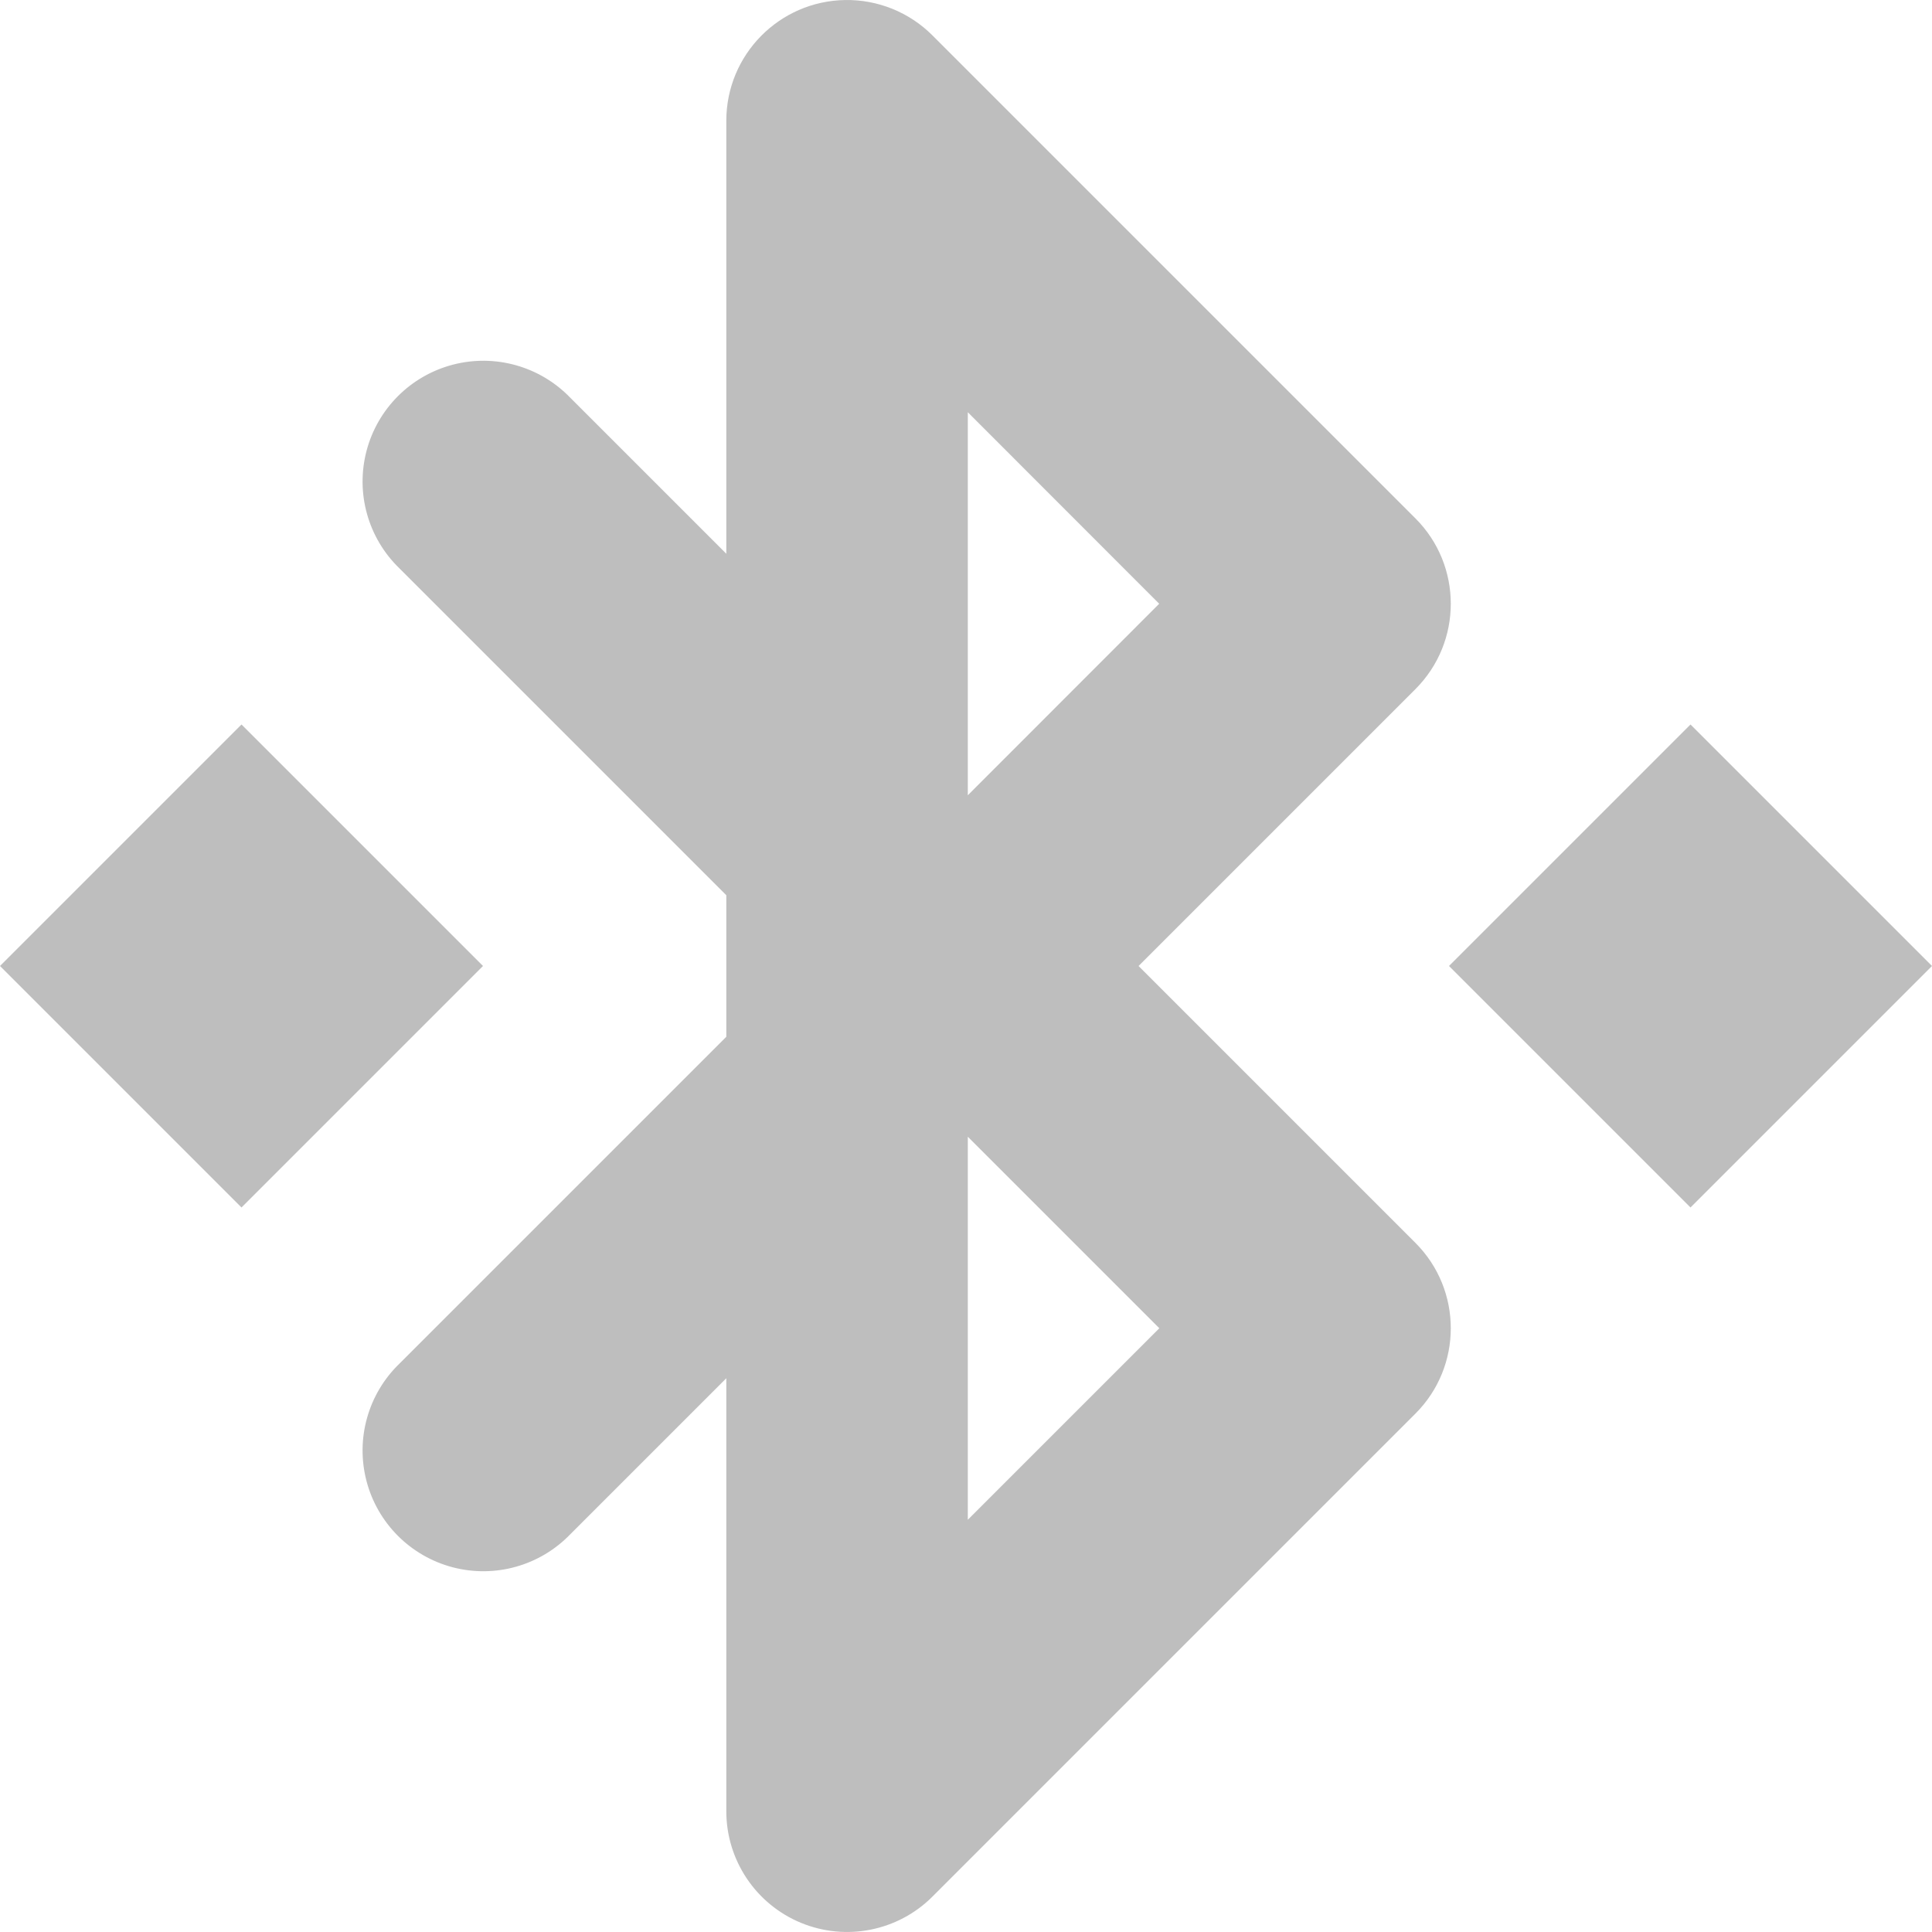
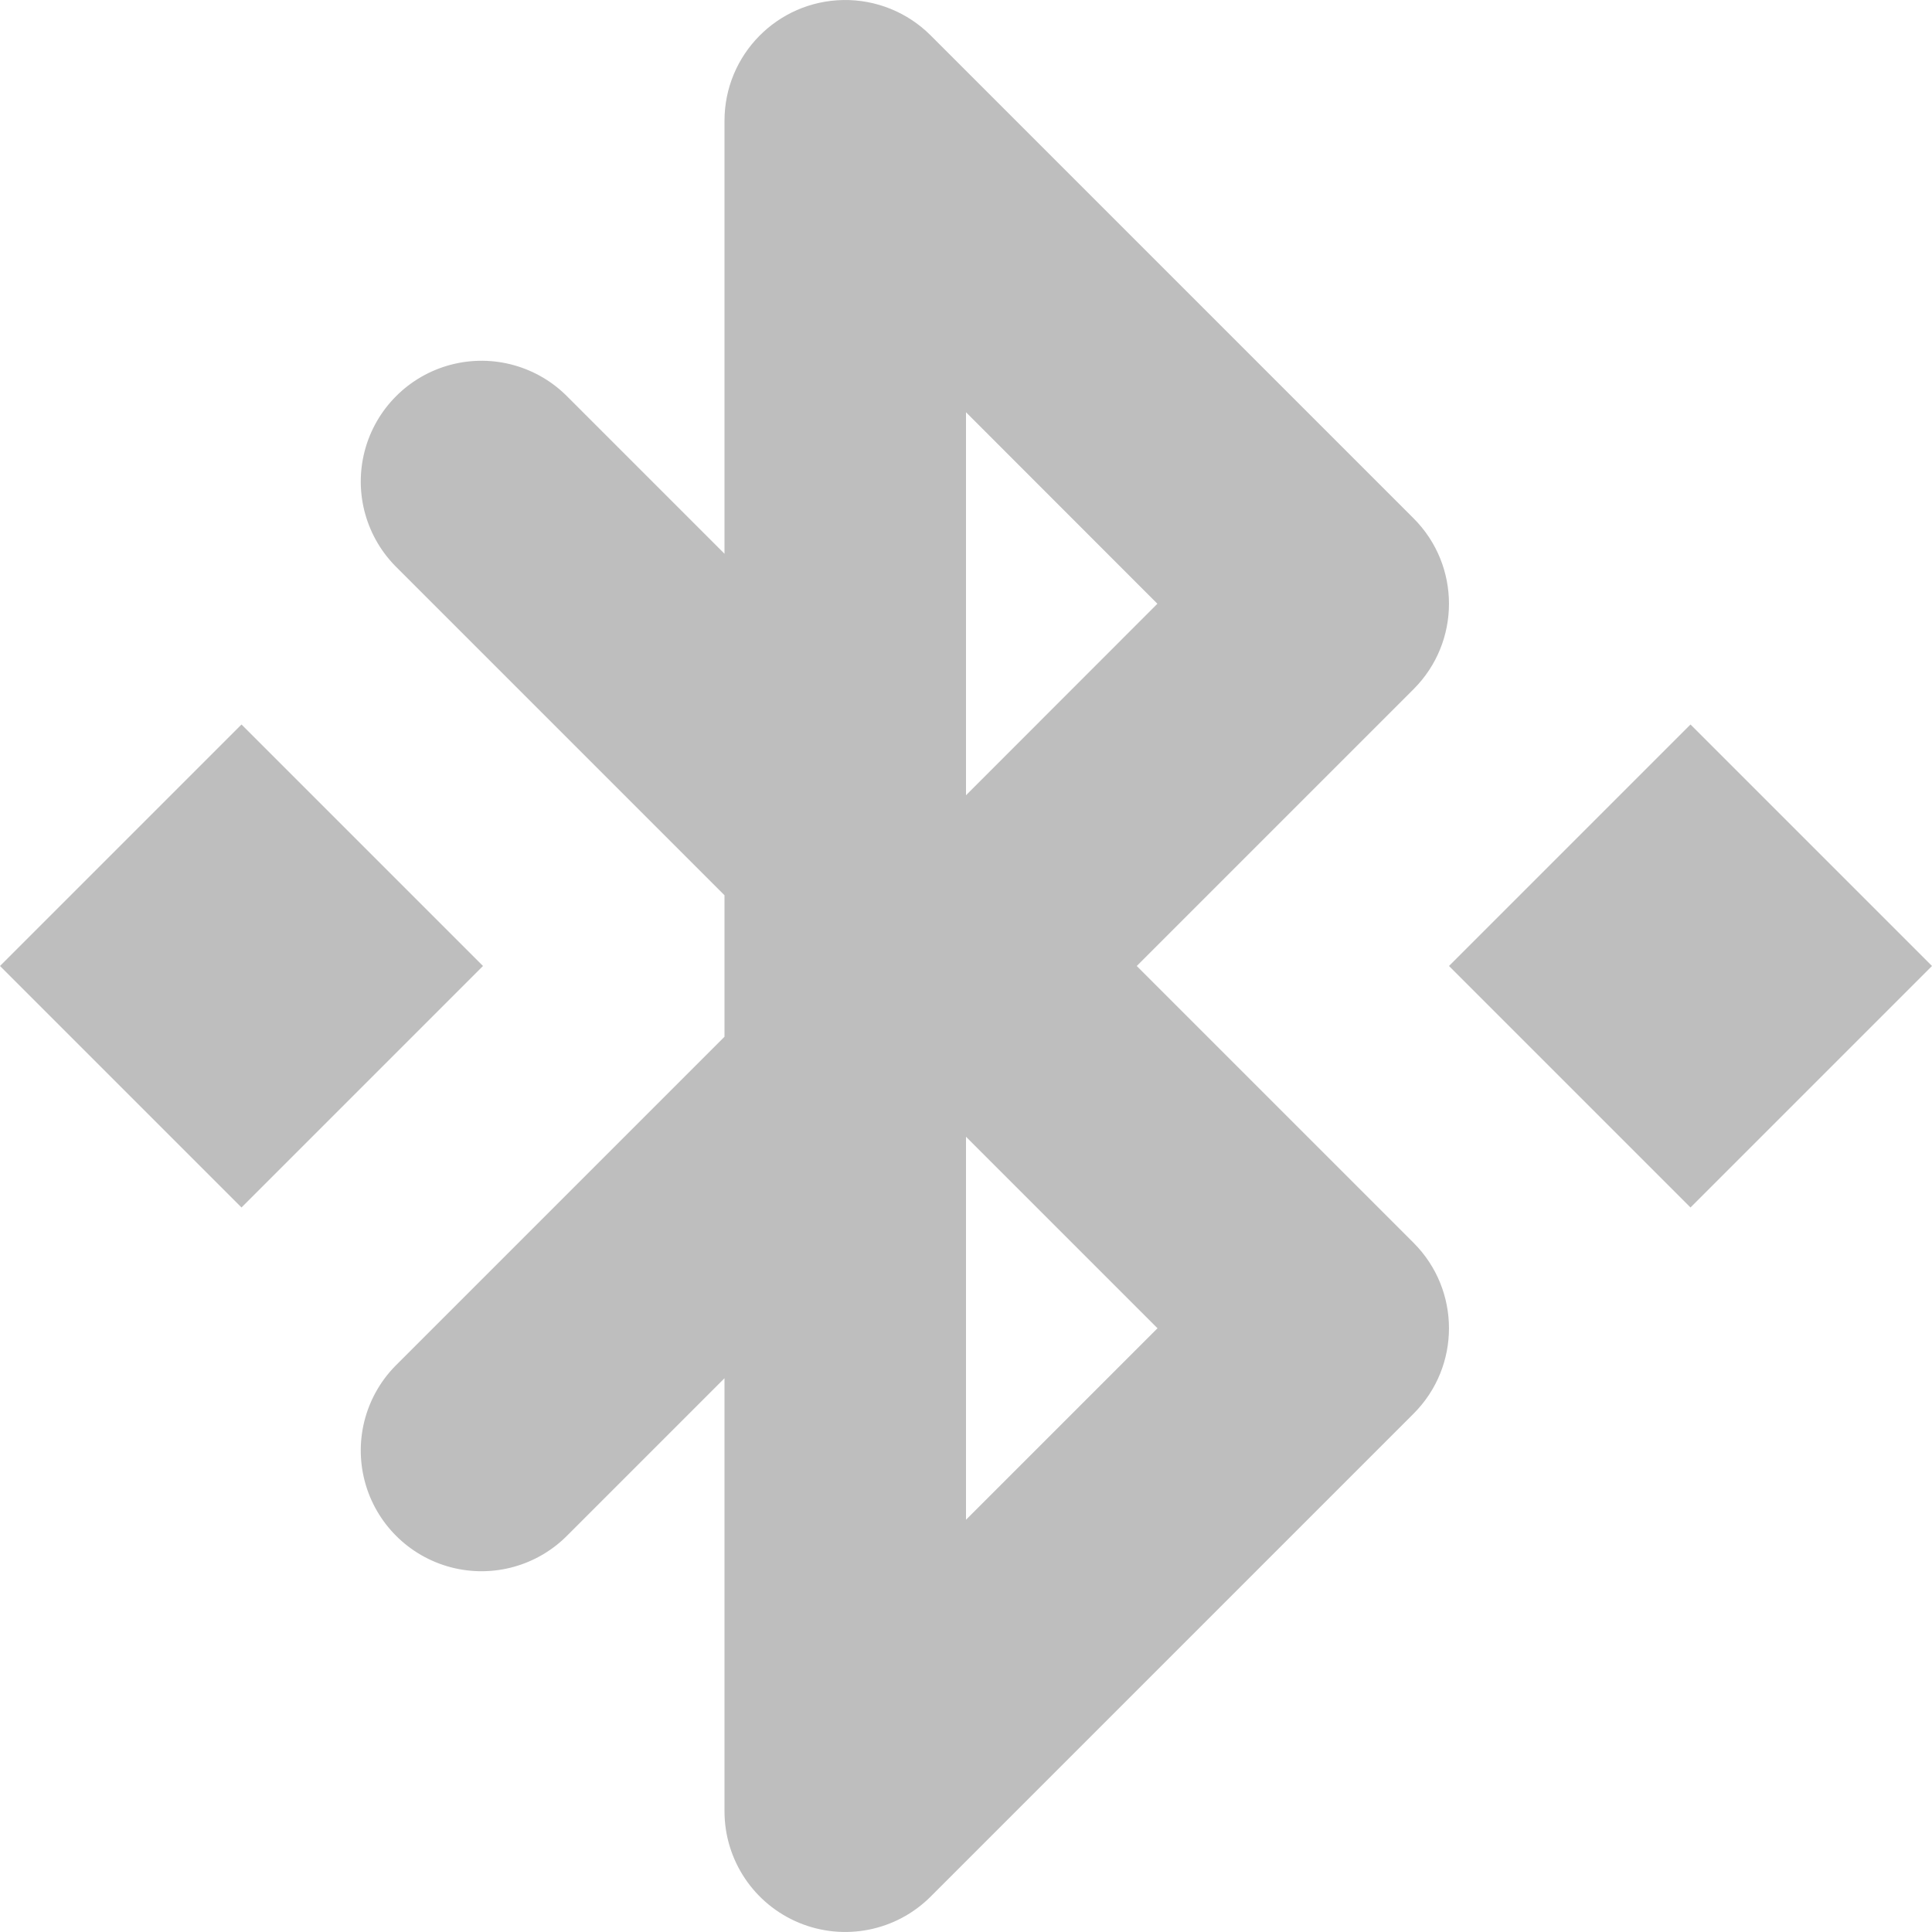
<svg xmlns="http://www.w3.org/2000/svg" height="16" width="16" version="1.1" id="svg6">
  <defs id="defs10" />
  <g id="g832" transform="translate(2.125001)" />
  <path d="m 14,6 -2,2 2,2 2,-2 M 4,8 2,6 0,8 2,10 Z" id="path2-3" style="fill:#bebebe;fill-opacity:1" />
-   <path style="color:#000000;font-style:normal;font-variant:normal;font-weight:normal;font-stretch:normal;font-size:medium;line-height:normal;font-family:sans-serif;font-variant-ligatures:normal;font-variant-position:normal;font-variant-caps:normal;font-variant-numeric:normal;font-variant-alternates:normal;font-feature-settings:normal;text-indent:0;text-align:start;text-decoration:none;text-decoration-line:none;text-decoration-style:solid;text-decoration-color:#000000;letter-spacing:normal;word-spacing:normal;text-transform:none;writing-mode:lr-tb;direction:ltr;text-orientation:mixed;dominant-baseline:auto;baseline-shift:baseline;text-anchor:start;white-space:normal;shape-padding:0;clip-rule:nonzero;display:inline;overflow:visible;visibility:visible;opacity:1;isolation:auto;mix-blend-mode:normal;color-interpolation:sRGB;color-interpolation-filters:linearRGB;solid-color:#000000;solid-opacity:1;vector-effect:none;fill:#bebebe;fill-opacity:1;fill-rule:nonzero;stroke:none;stroke-width:2;stroke-linecap:round;stroke-linejoin:round;stroke-miterlimit:4;stroke-dasharray:none;stroke-dashoffset:0;stroke-opacity:1;color-rendering:auto;image-rendering:auto;shape-rendering:auto;text-rendering:auto;enable-background:accumulate" d="M 6.999,2.056859e-4 A 1,1 0 0 0 6.015,1 V 4.586 L 4.722,3.293 a 1,1 0 1 0 -1.414,1.414 l 2.707,2.707 v 1.172 l -2.707,2.707 a 1,1 0 1 0 1.414,1.414 l 1.293,-1.293 v 3.586 a 1,1 0 0 0 1.707,0.707 l 4,-4 a 1,1 0 0 0 0,-1.414 L 9.429,8 11.722,5.707 a 1,1 0 0 0 0,-1.414 L 7.722,0.293 A 1,1 0 0 0 6.999,2.056859e-4 Z M 8.015,3.414 9.6,5 8.015,6.586 Z m 0,6 1.586,1.586 -1.586,1.586 z" id="path835" />
+   <path style="color:#000000;font-style:normal;font-variant:normal;font-weight:normal;font-stretch:normal;font-size:medium;line-height:normal;font-family:sans-serif;font-variant-ligatures:normal;font-variant-position:normal;font-variant-caps:normal;font-variant-numeric:normal;font-variant-alternates:normal;font-feature-settings:normal;text-indent:0;text-align:start;text-decoration:none;text-decoration-line:none;text-decoration-style:solid;text-decoration-color:#000000;letter-spacing:normal;word-spacing:normal;text-transform:none;writing-mode:lr-tb;direction:ltr;text-orientation:mixed;dominant-baseline:auto;baseline-shift:baseline;text-anchor:start;white-space:normal;shape-padding:0;clip-rule:nonzero;display:inline;overflow:visible;visibility:visible;opacity:1;isolation:auto;mix-blend-mode:normal;color-interpolation:sRGB;color-interpolation-filters:linearRGB;solid-color:#000000;solid-opacity:1;vector-effect:none;fill:#bebebe;fill-opacity:1;fill-rule:nonzero;stroke:none;stroke-width:2;stroke-linecap:round;stroke-linejoin:round;stroke-miterlimit:4;stroke-dasharray:none;stroke-dashoffset:0;stroke-opacity:1;color-rendering:auto;image-rendering:auto;shape-rendering:auto;text-rendering:auto;enable-background:accumulate" d="M 6.984,2.056859e-4 A 1,1 0 0 0 6,1 V 4.586 L 4.707,3.293 a 1,1 0 1 0 -1.414,1.414 l 2.707,2.707 v 1.172 l -2.707,2.707 a 1,1 0 1 0 1.414,1.414 l 1.293,-1.293 v 3.586 a 1,1 0 0 0 1.707,0.707 l 4,-4 a 1,1 0 0 0 0,-1.414 L 9.414,8 11.707,5.707 a 1,1 0 0 0 0,-1.414 L 7.707,0.293 A 1,1 0 0 0 6.984,2.056859e-4 Z M 8,3.414 9.585,5 8,6.586 Z m 0,6 1.586,1.586 -1.586,1.586 z" id="path835" />
</svg>
